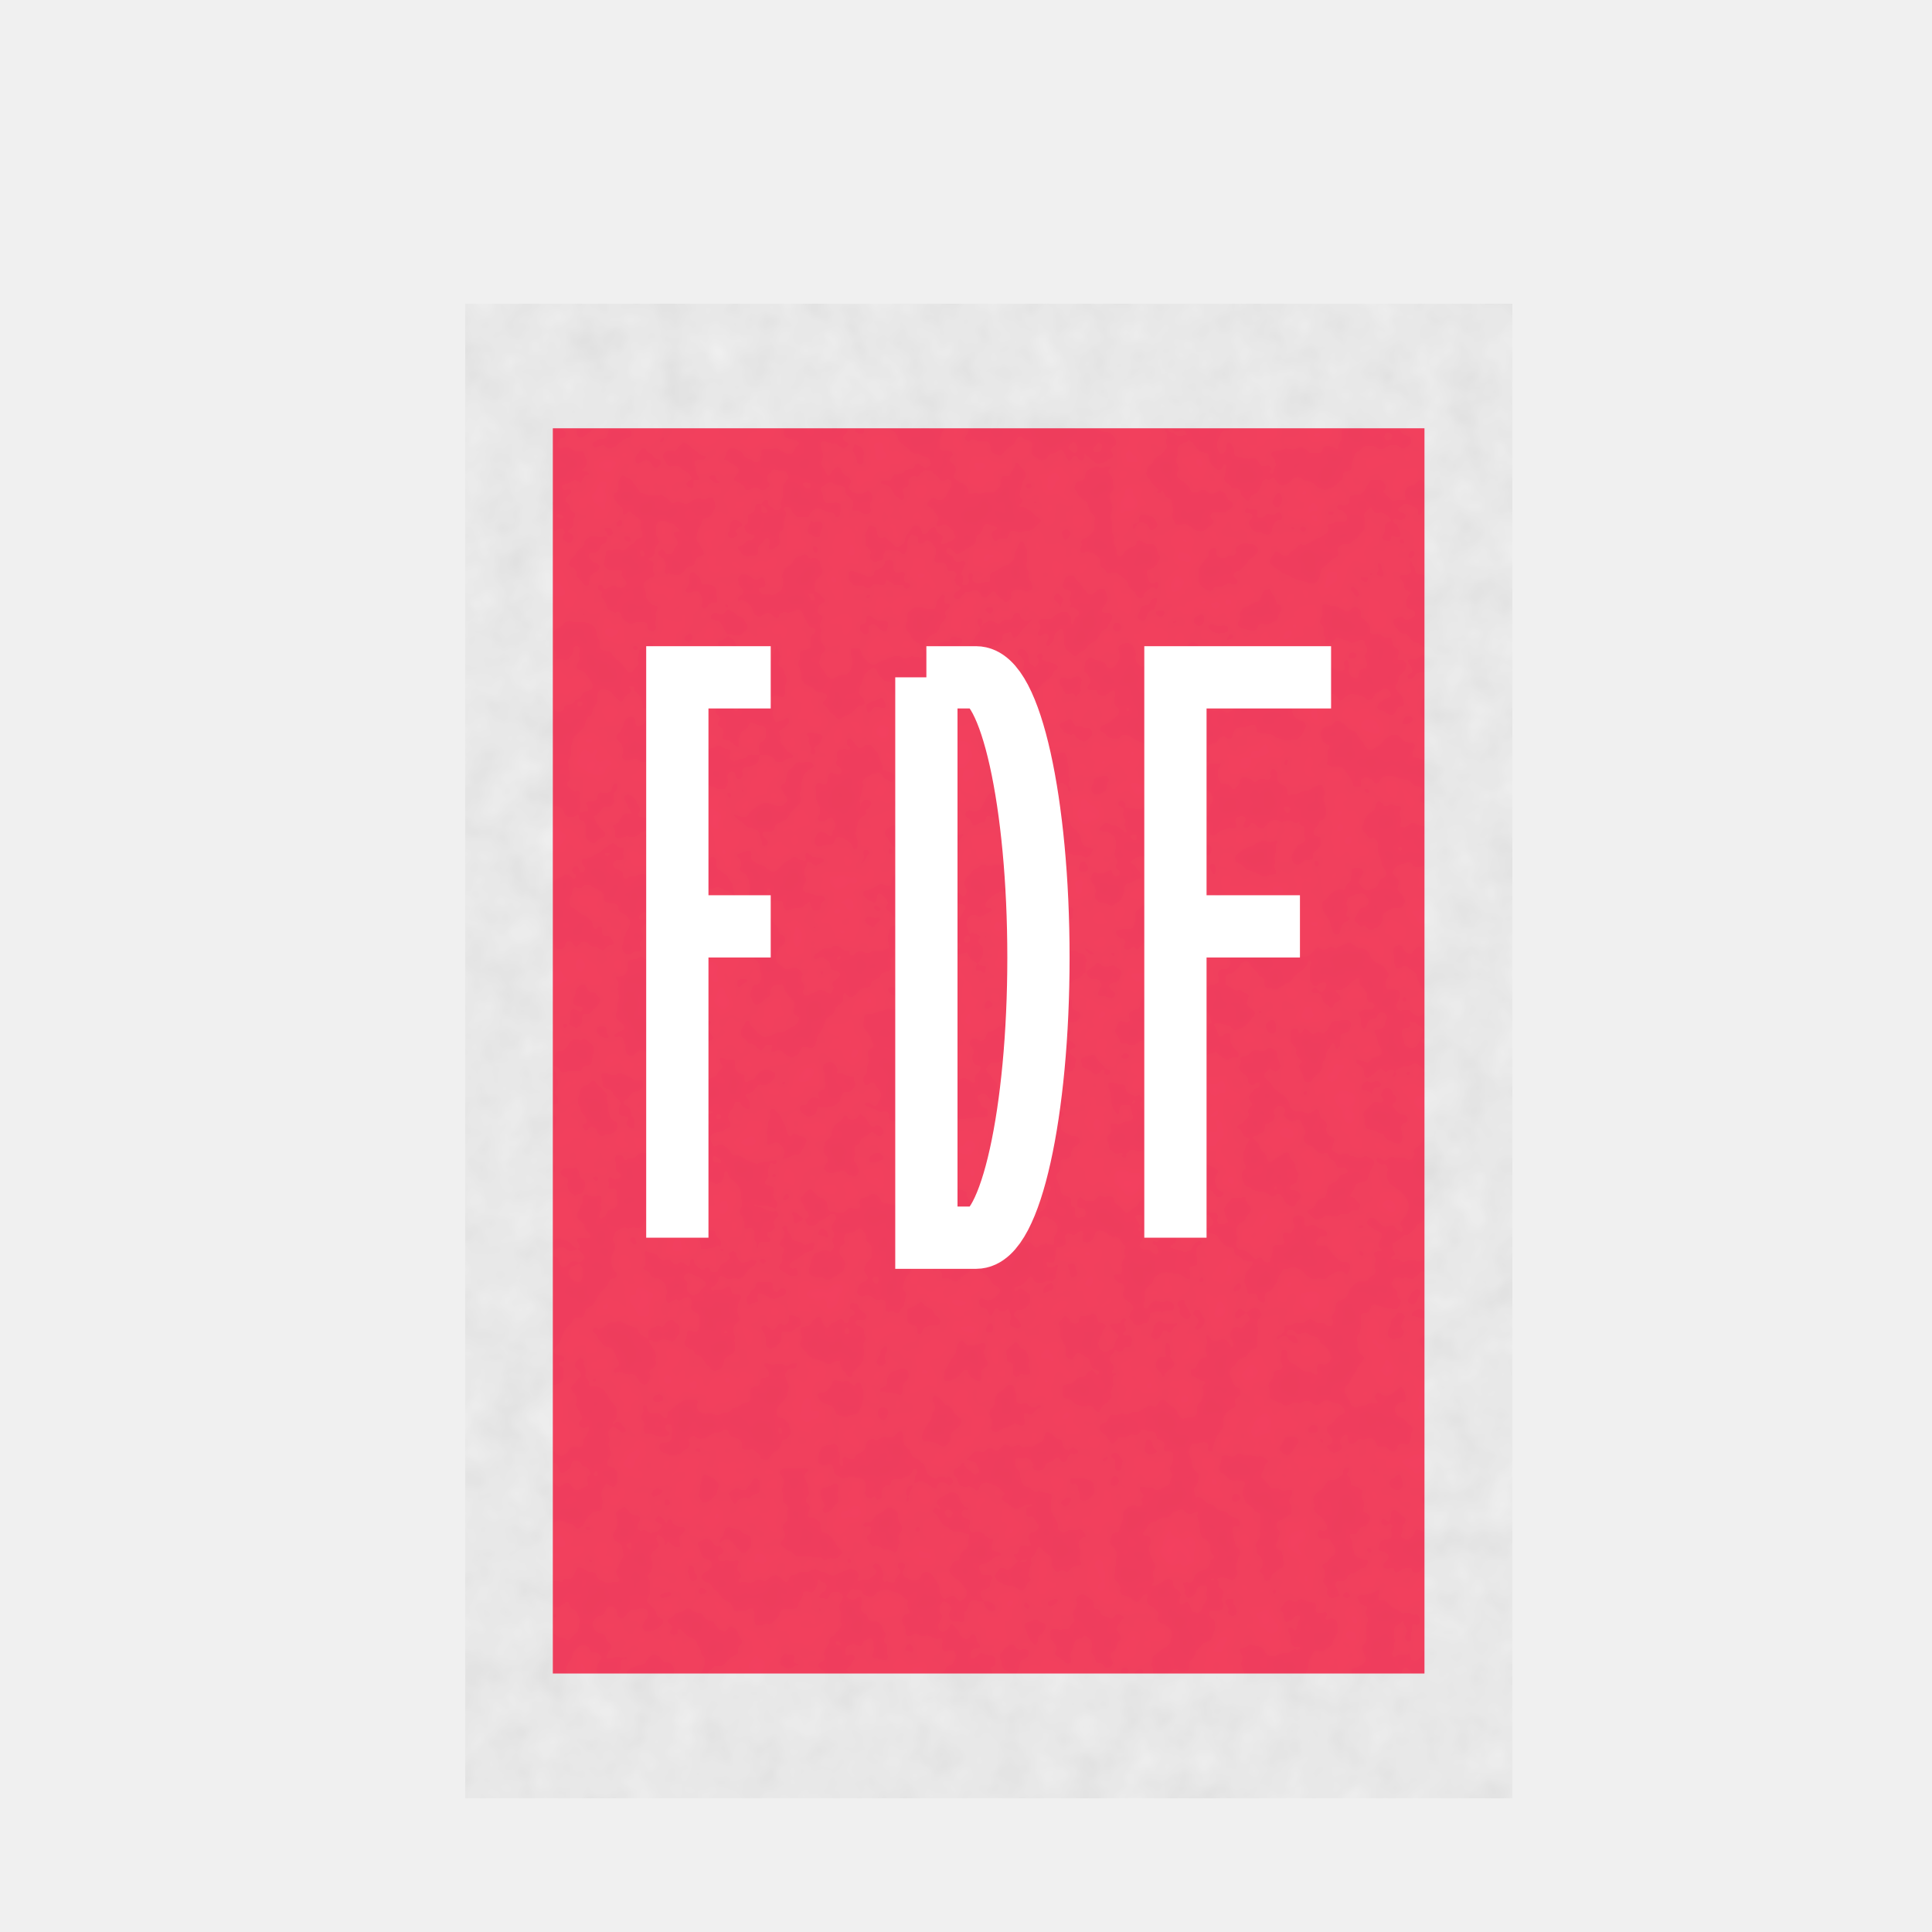
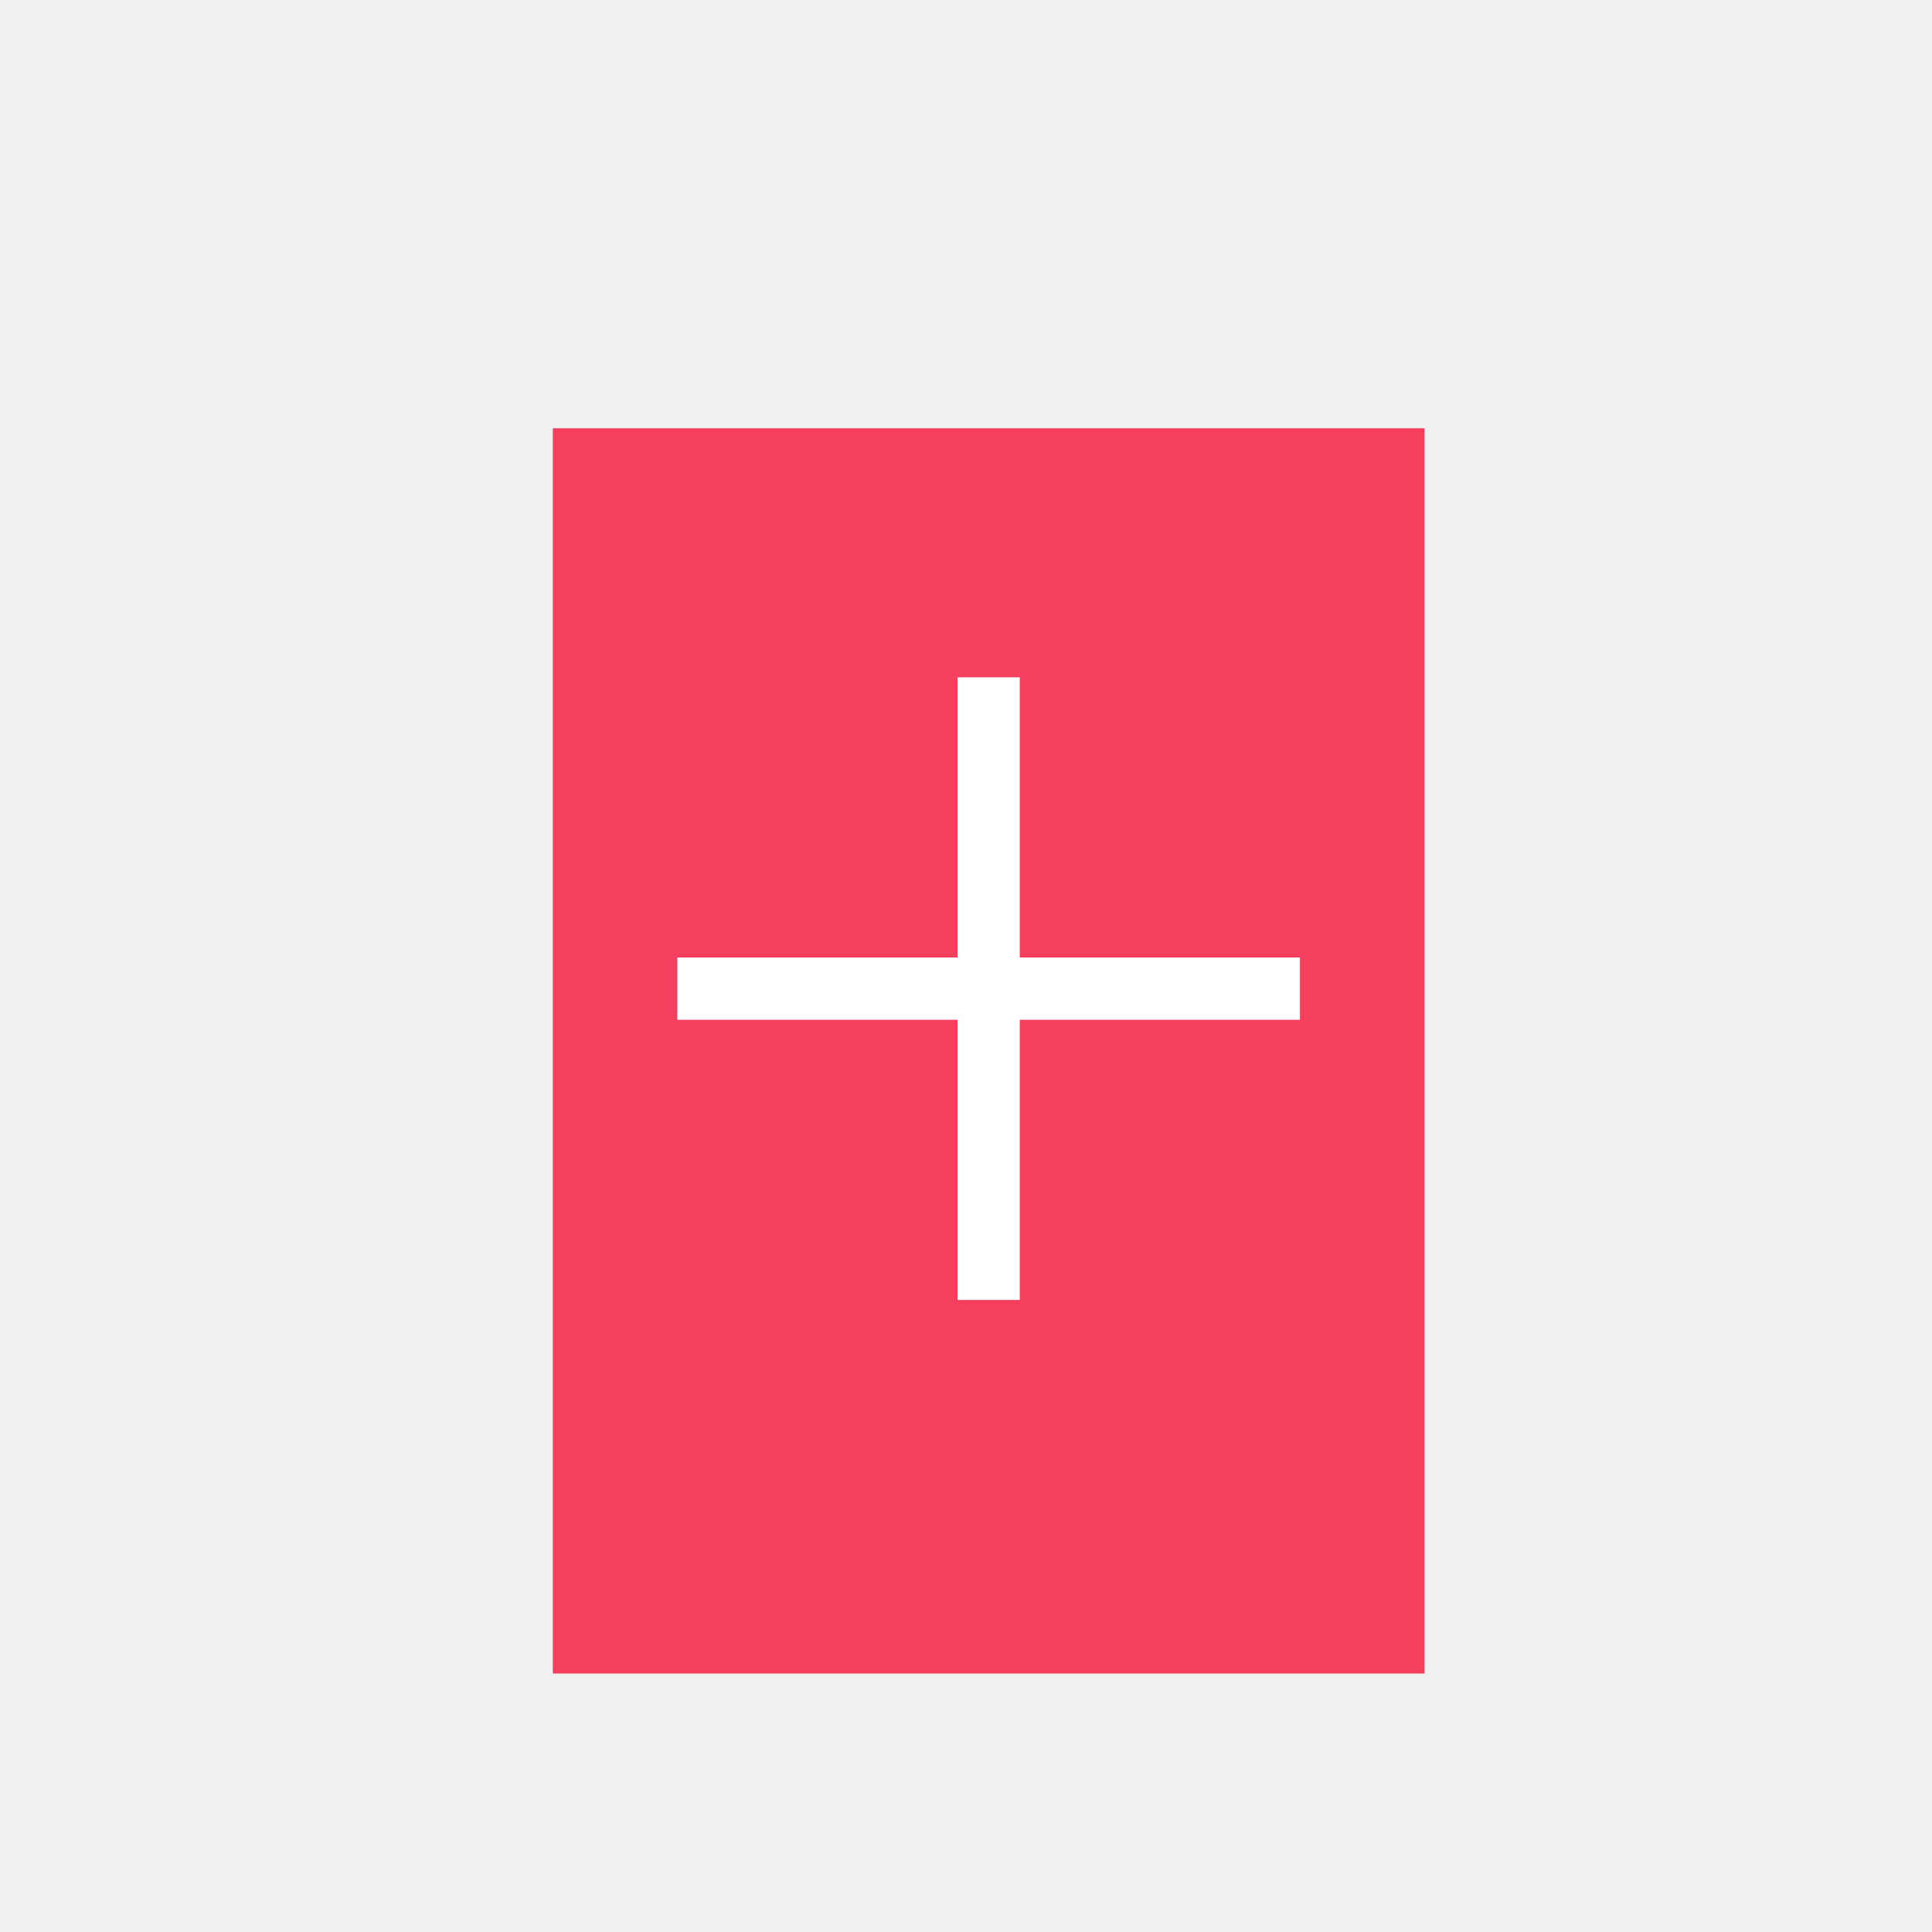
<svg xmlns="http://www.w3.org/2000/svg" width="512" height="512" viewBox="0 0 512 512" fill="none">
-   <defs>
-     <filter id="paper-grain" x="-10%" y="-10%" width="120%" height="120%">
-       <feTurbulence type="fractalNoise" baseFrequency="1.5" numOctaves="3" result="noise" />
-       <feColorMatrix type="matrix" values="0 0 0 0 0  0 0 0 0 0  0 0 0 0 0  0 0 0 0.07 0" result="grain" />
-       <feBlend mode="multiply" in="grain" in2="SourceGraphic" />
-     </filter>
-   </defs>
  <g transform="translate(64, 64) scale(16.5)">
-     <path d="M5 3H19V23H5V3Z" fill="#F43F5E" filter="url(#paper-grain)" />
-     <path d="M7 16V7h1.5M7 11h1.5" stroke="white" strokeWidth="1.8" strokeLinecap="round" strokeLinejoin="round" />
-     <path d="M11 7h0.8A1 4.5 0 0 1 11.8 16H11V7" stroke="white" strokeWidth="1.8" strokeLinecap="round" strokeLinejoin="round" />
-     <path d="M15 16V7h2.5M15 11h2" stroke="white" strokeWidth="1.8" strokeLinecap="round" strokeLinejoin="round" />
+     <path d="M5 3H19V23H5V3Z" fill="#F43F5E" />
+     <path d="M12 7v10M7 12h10" stroke="white" strokeWidth="2.2" strokeLinecap="round" />
  </g>
</svg>
